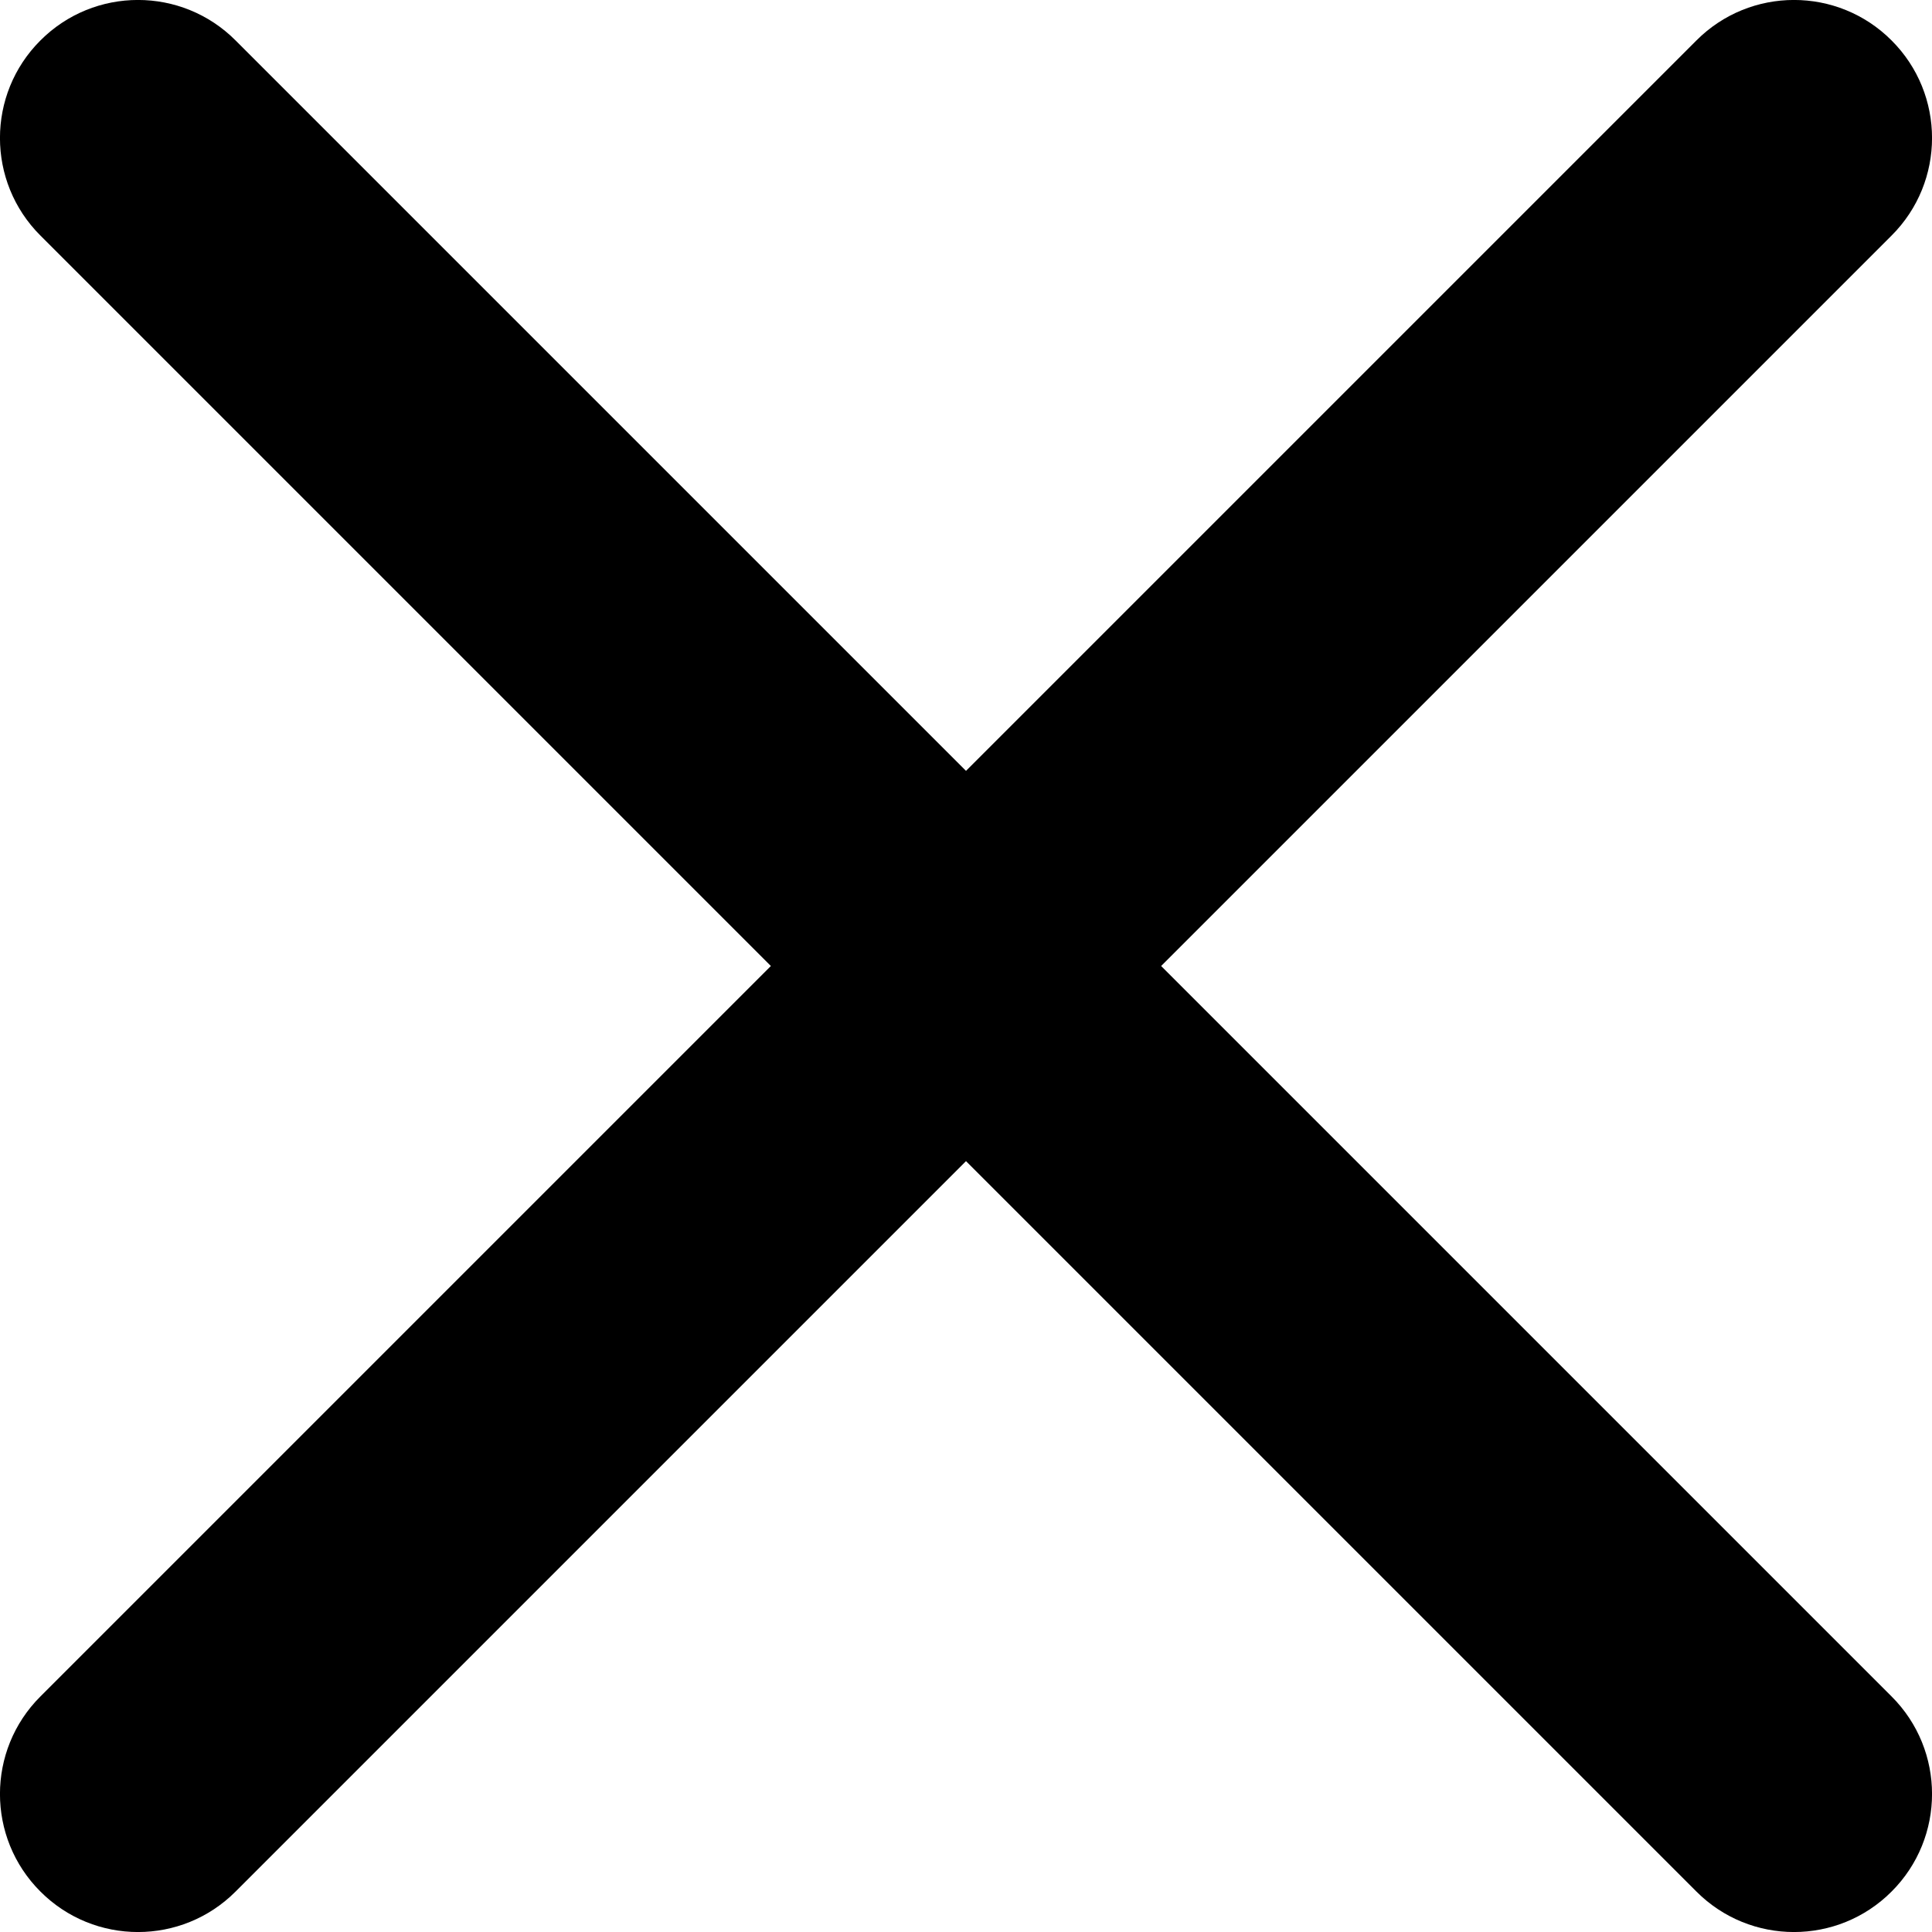
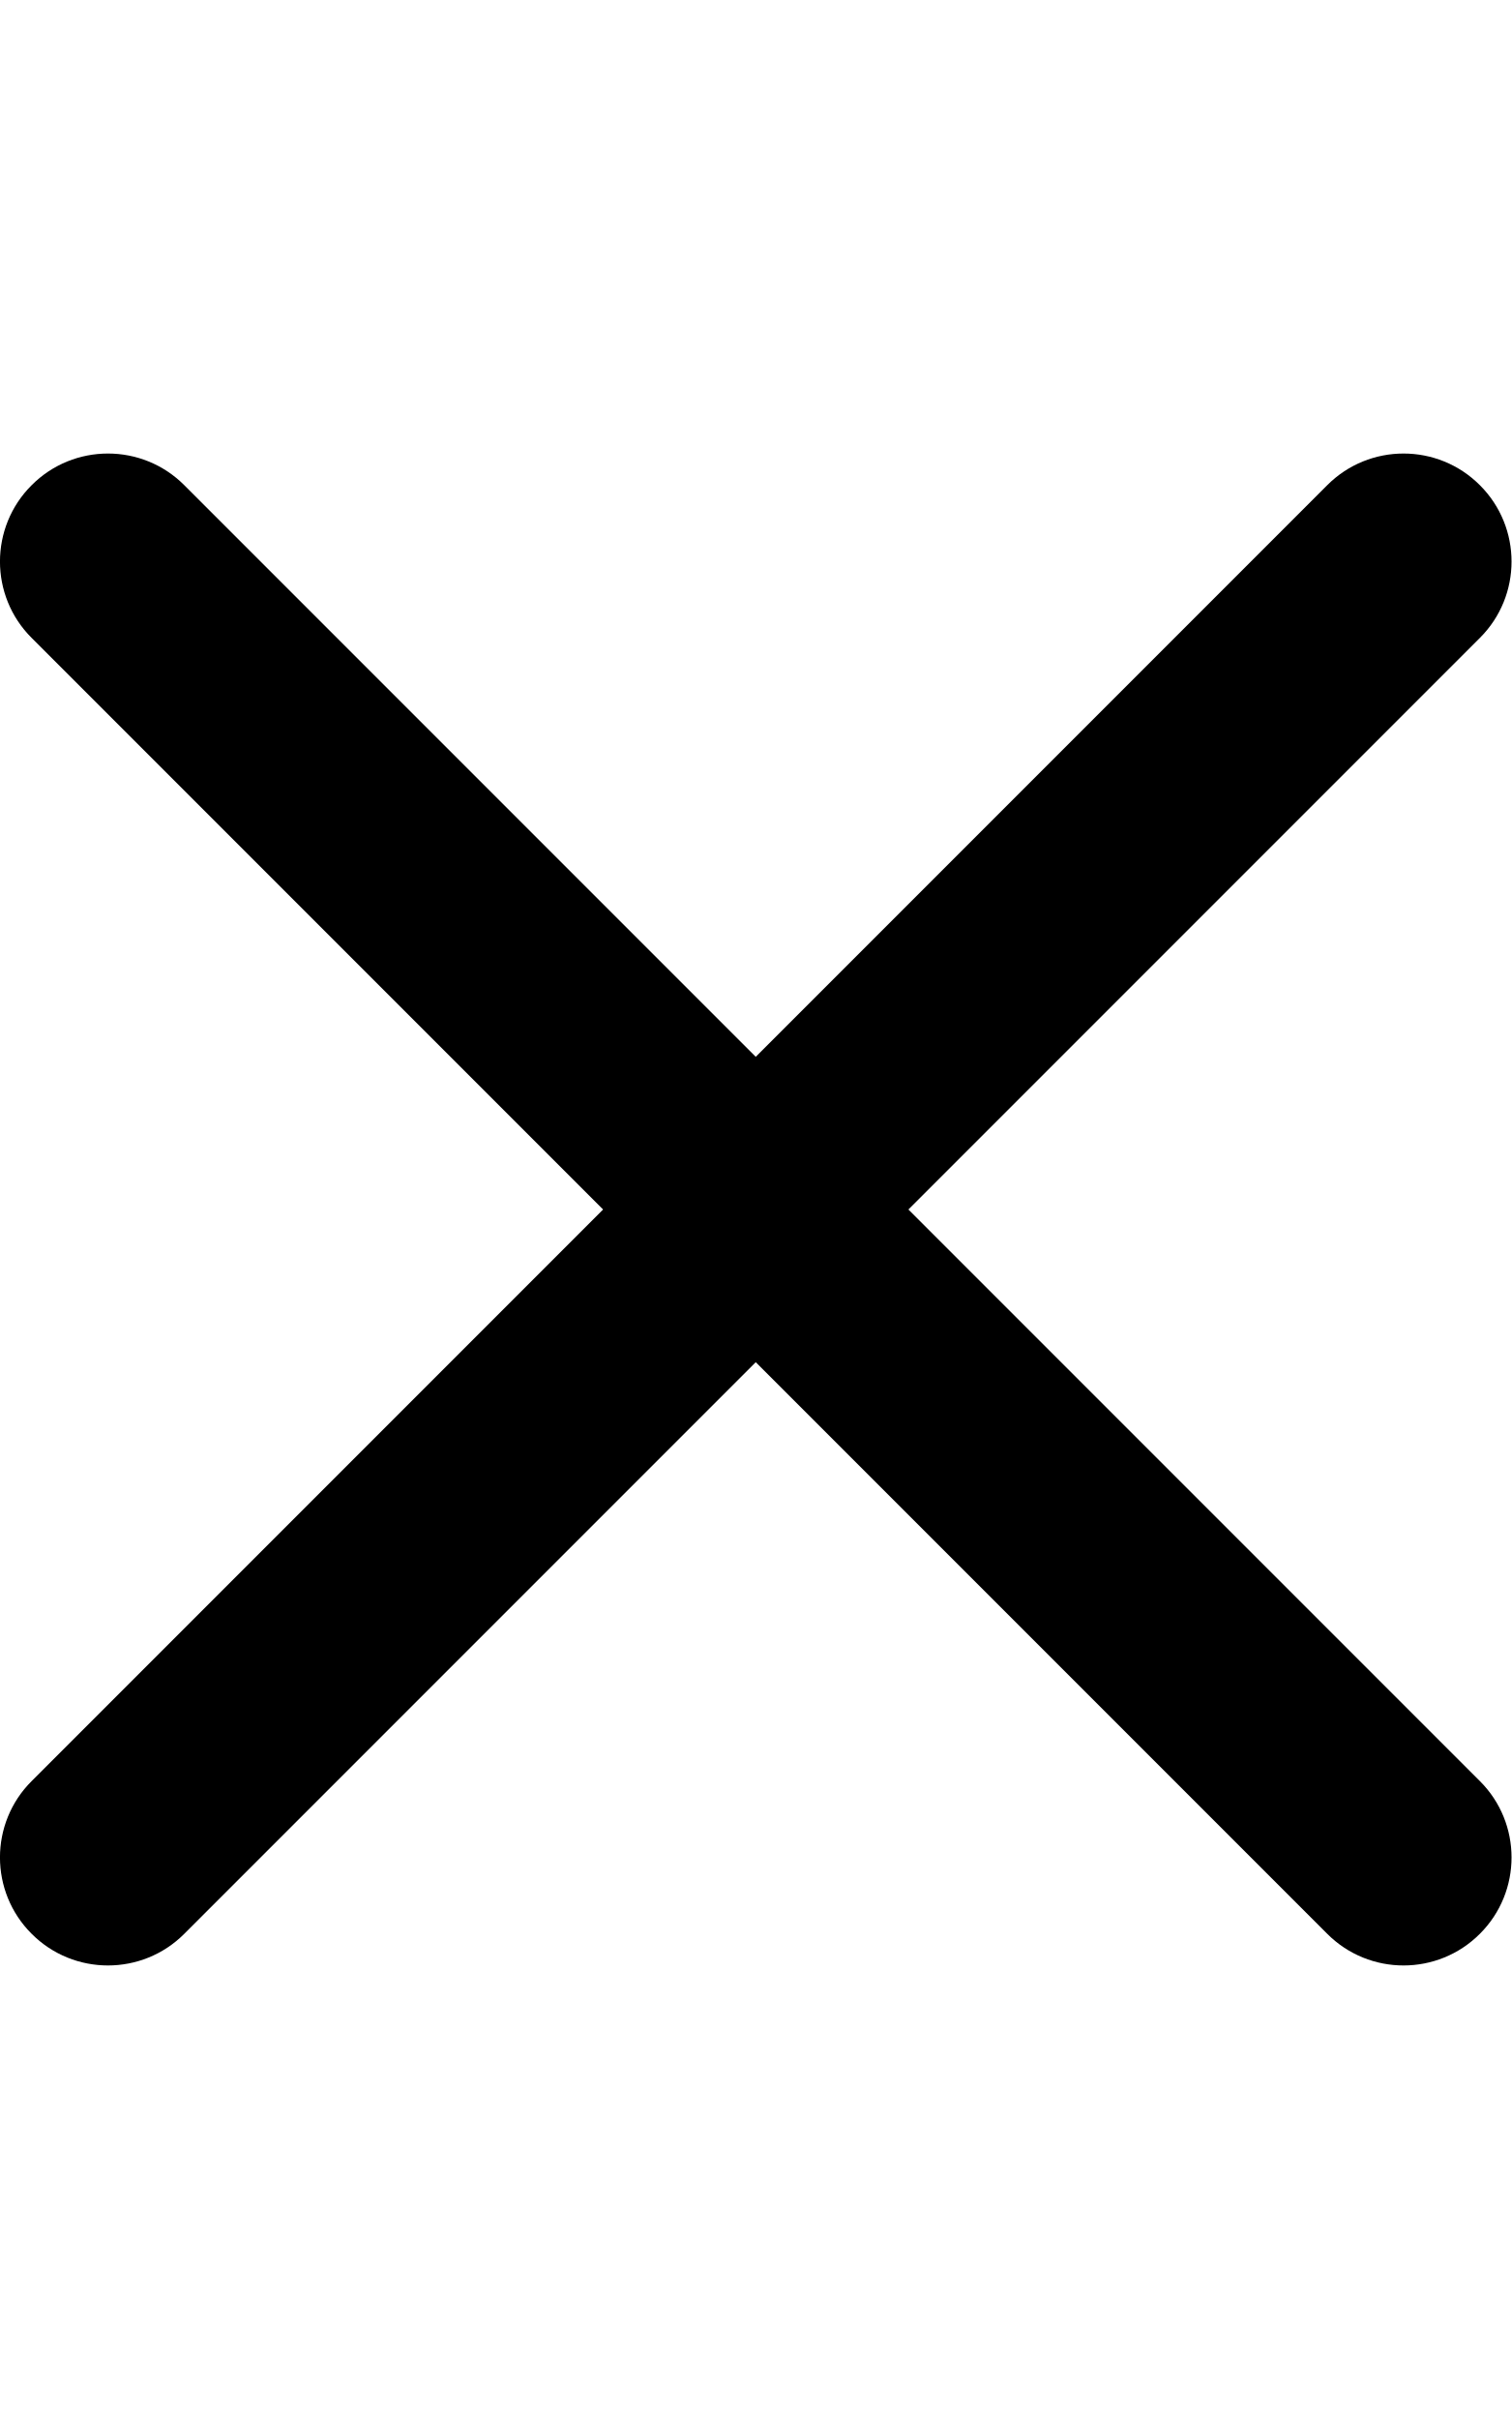
- <svg xmlns="http://www.w3.org/2000/svg" width="12" height="12" viewBox="0 0 14 14" fill="none">
+ <svg xmlns="http://www.w3.org/2000/svg" width="10" height="16" viewBox="0 0 14 14" fill="none">
  <path fill-rule="evenodd" clip-rule="evenodd" d="M5.586 7L0.293 1.707C-0.098 1.317 -0.098 0.683 0.293 0.293C0.683 -0.098 1.317 -0.098 1.707 0.293L7 5.586L12.293 0.293C12.683 -0.098 13.317 -0.098 13.707 0.293C14.098 0.683 14.098 1.317 13.707 1.707L8.414 7L13.707 12.293C14.098 12.683 14.098 13.317 13.707 13.707C13.317 14.098 12.683 14.098 12.293 13.707L7 8.414L1.707 13.707C1.317 14.098 0.683 14.098 0.293 13.707C-0.098 13.317 -0.098 12.683 0.293 12.293L5.586 7Z" fill="currentColor" />
</svg>
